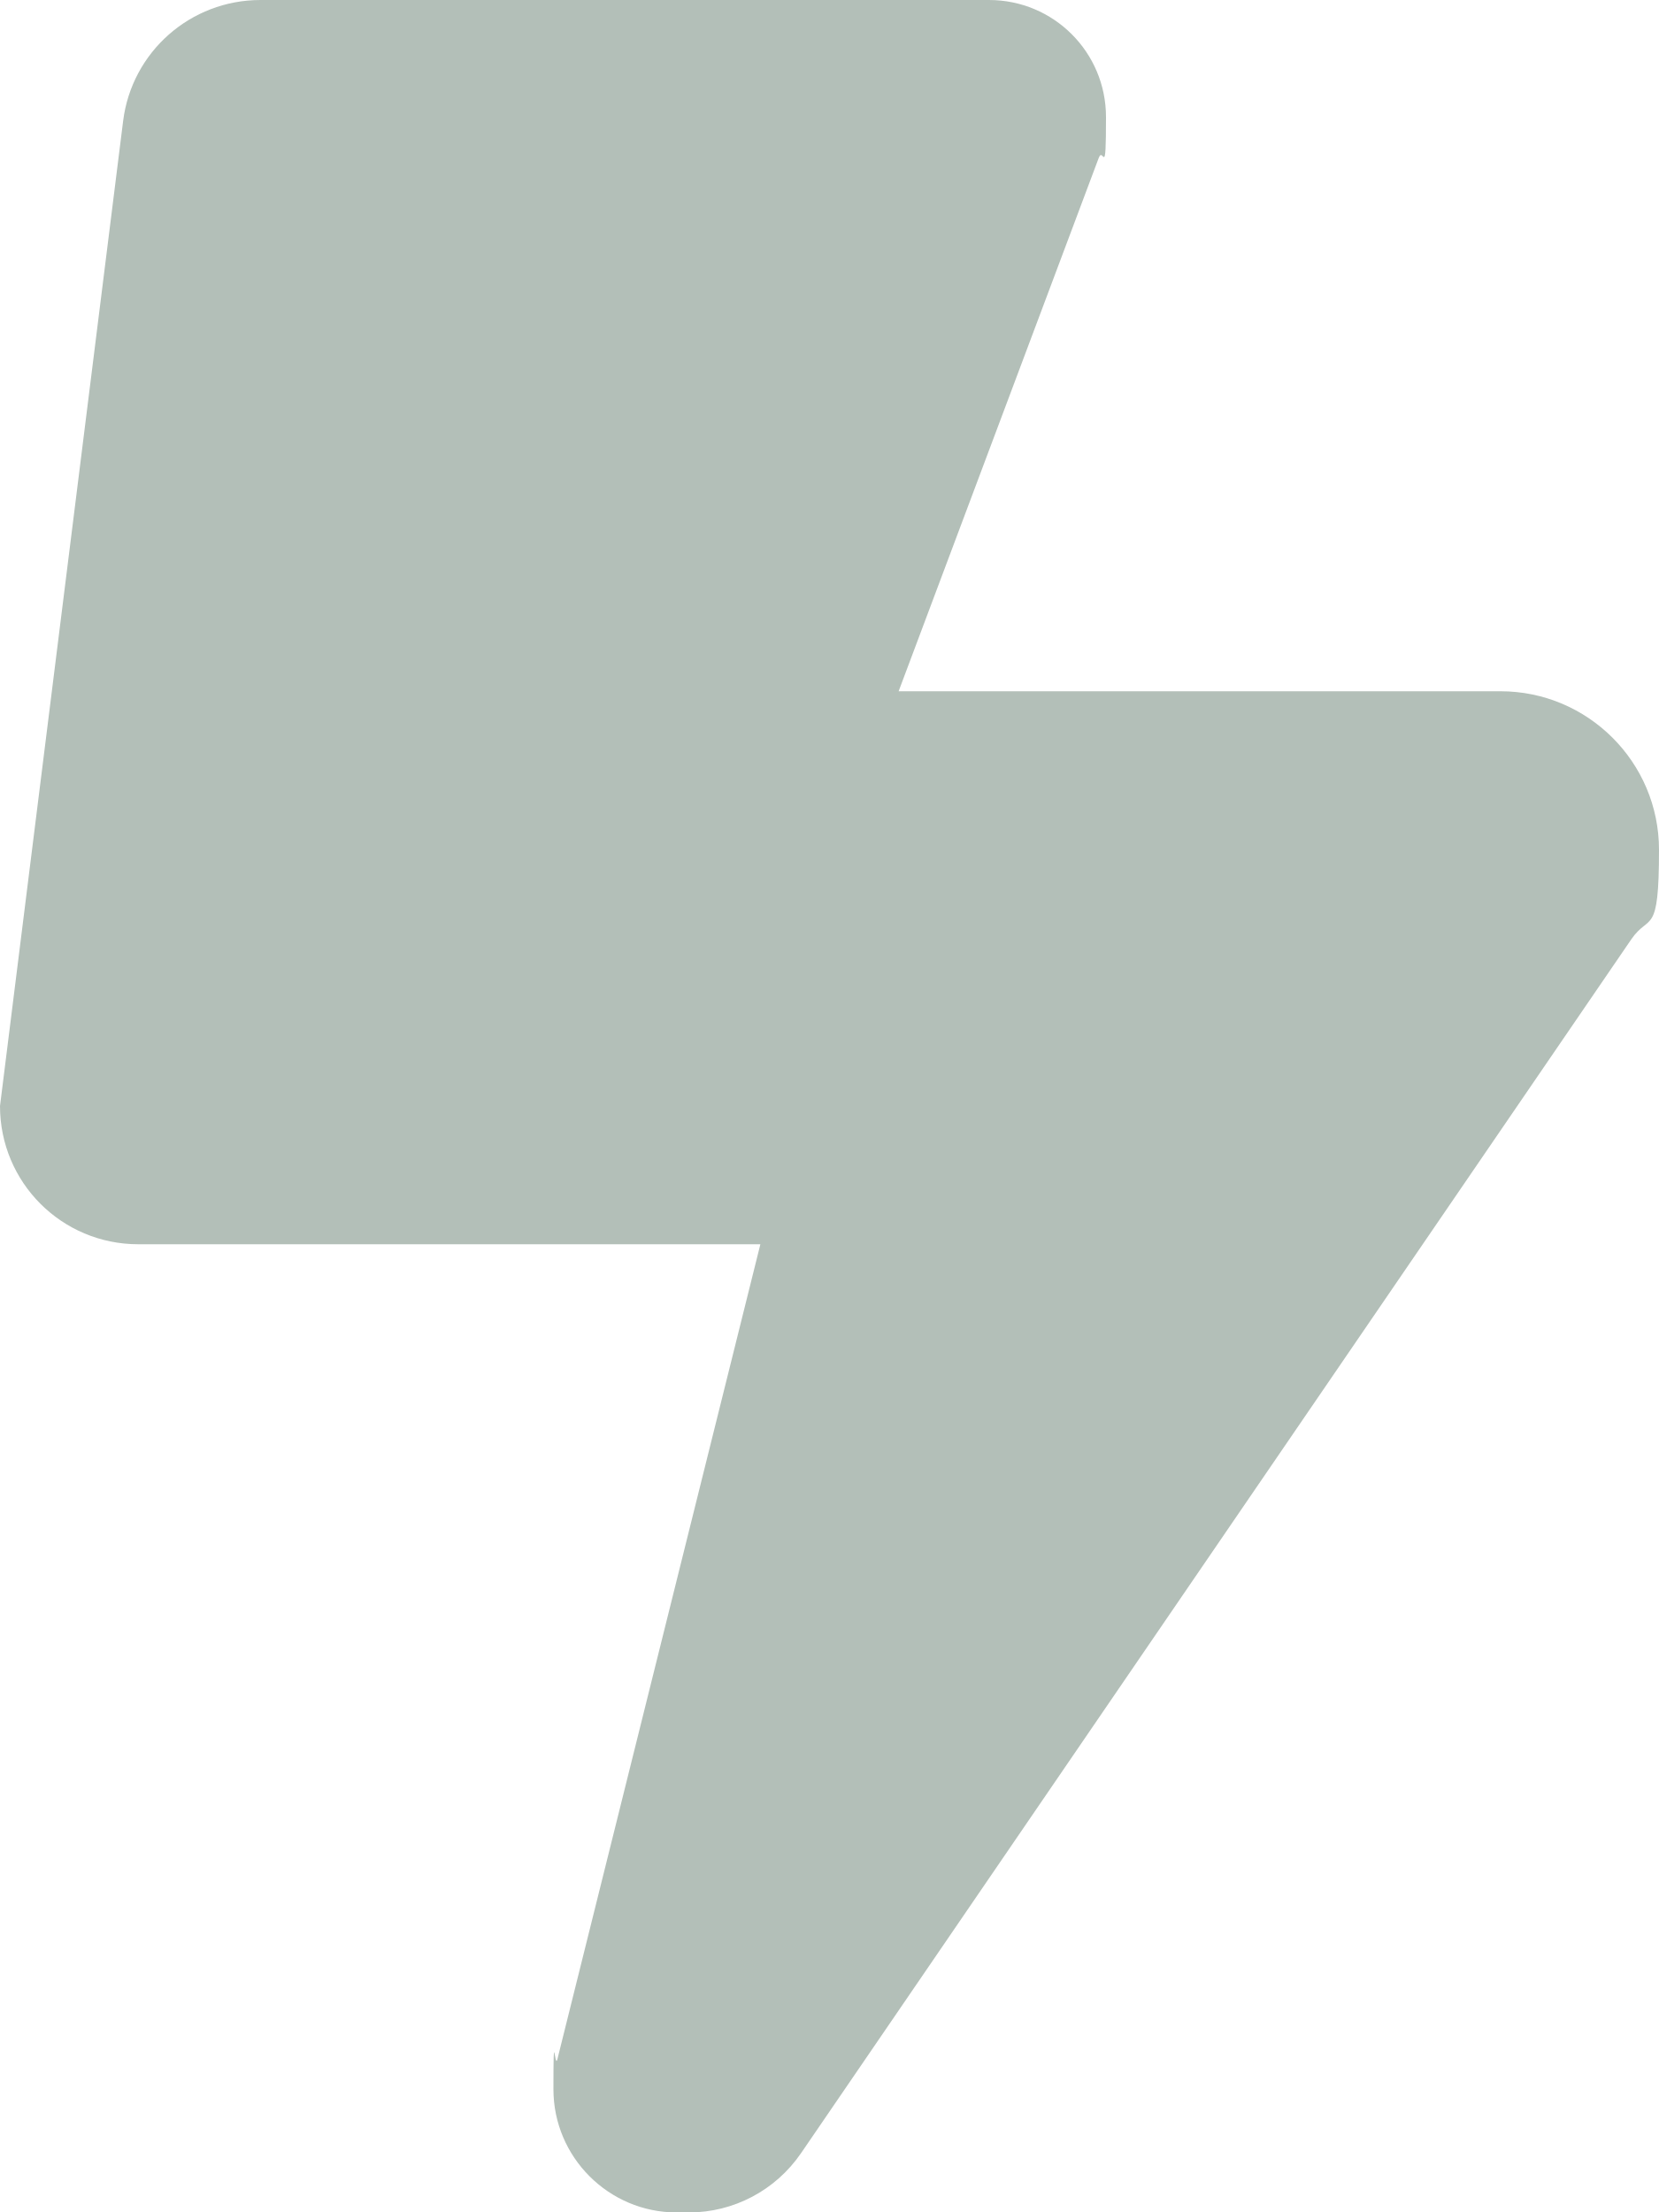
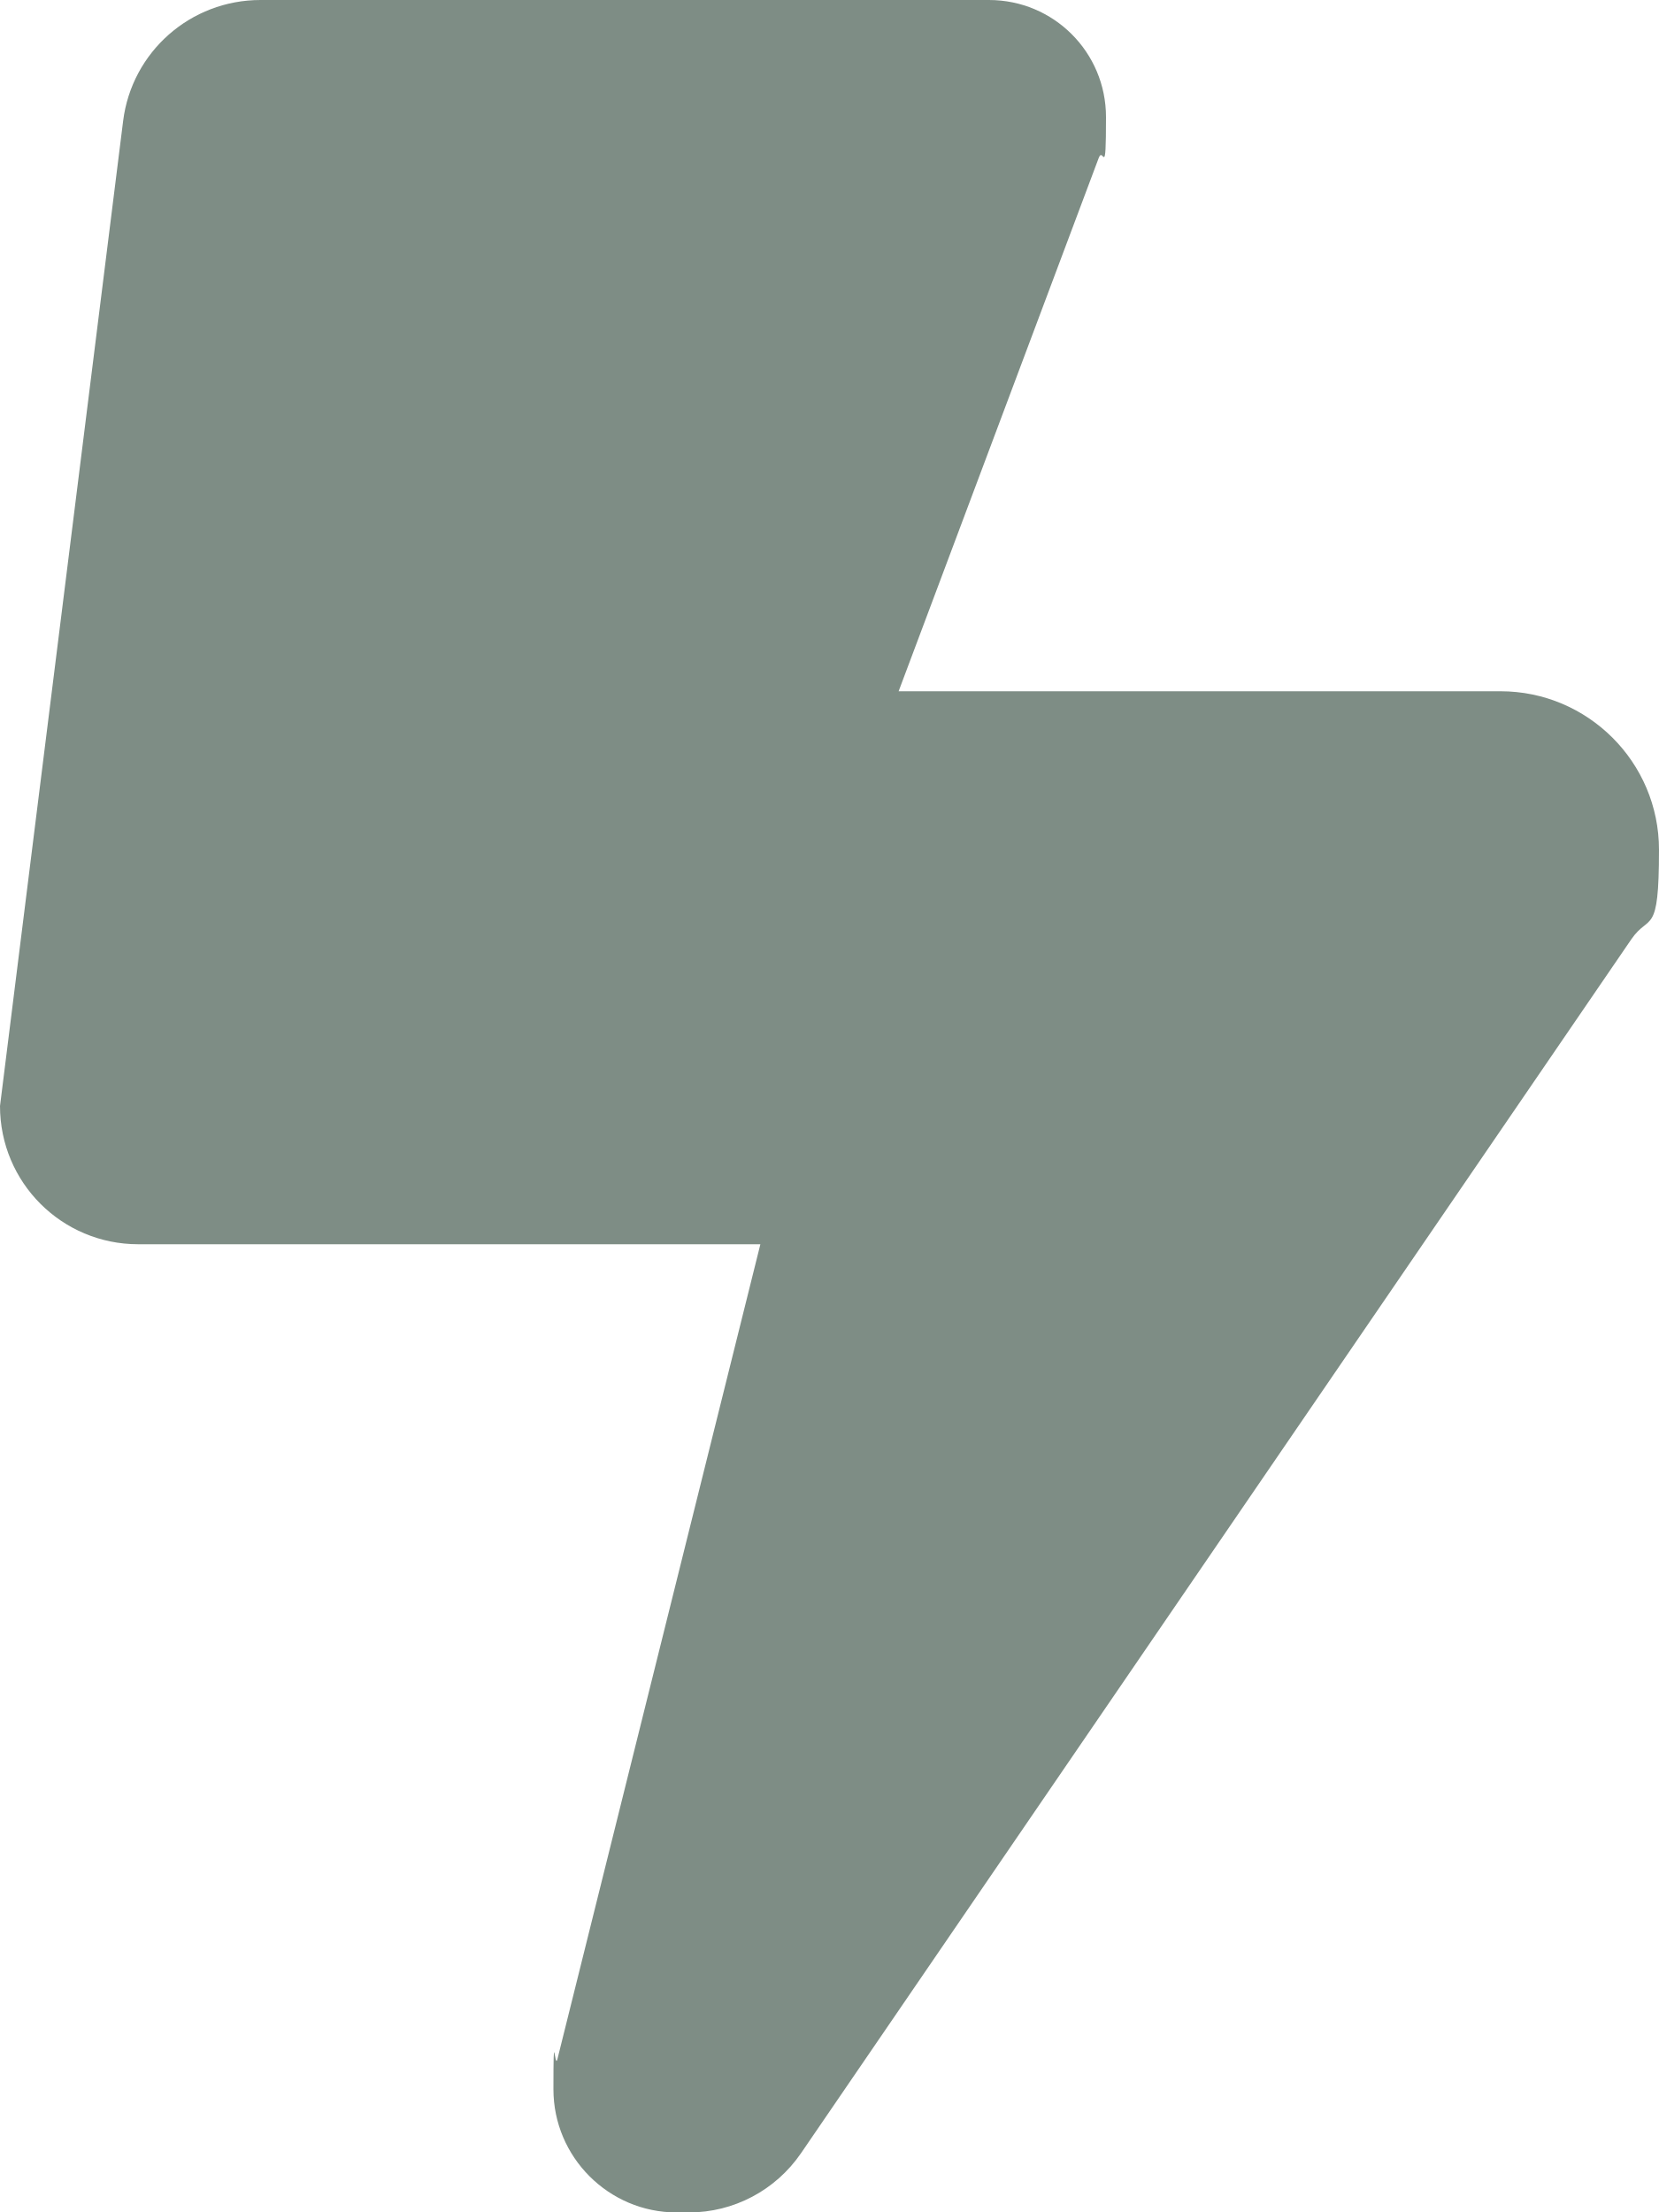
<svg xmlns="http://www.w3.org/2000/svg" id="Layer_1" version="1.1" viewBox="0 0 384 512">
  <defs>
    <style>
      .st0 {
-         fill: #b3bfb8;
+         fill: #7e8d85;
      }
    </style>
  </defs>
  <path class="st0" d="M0,256L28.5,28C30.5,12,44.1,0,60.3,0h168.6C243.9,0,256,12.1,256,27.1s-.6,6.5-1.7,9.5l-46.3,123.4h139.3c20.2,0,36.7,16.4,36.7,36.7s-2.2,14.6-6.4,20.7l-192.2,281c-5.9,8.6-15.6,13.7-25.9,13.7h-2.9c-15.7,0-28.5-12.8-28.5-28.5s.3-4.6.9-6.9l47-188.7H32c-17.7,0-32-14.3-32-32Z" />
</svg>
